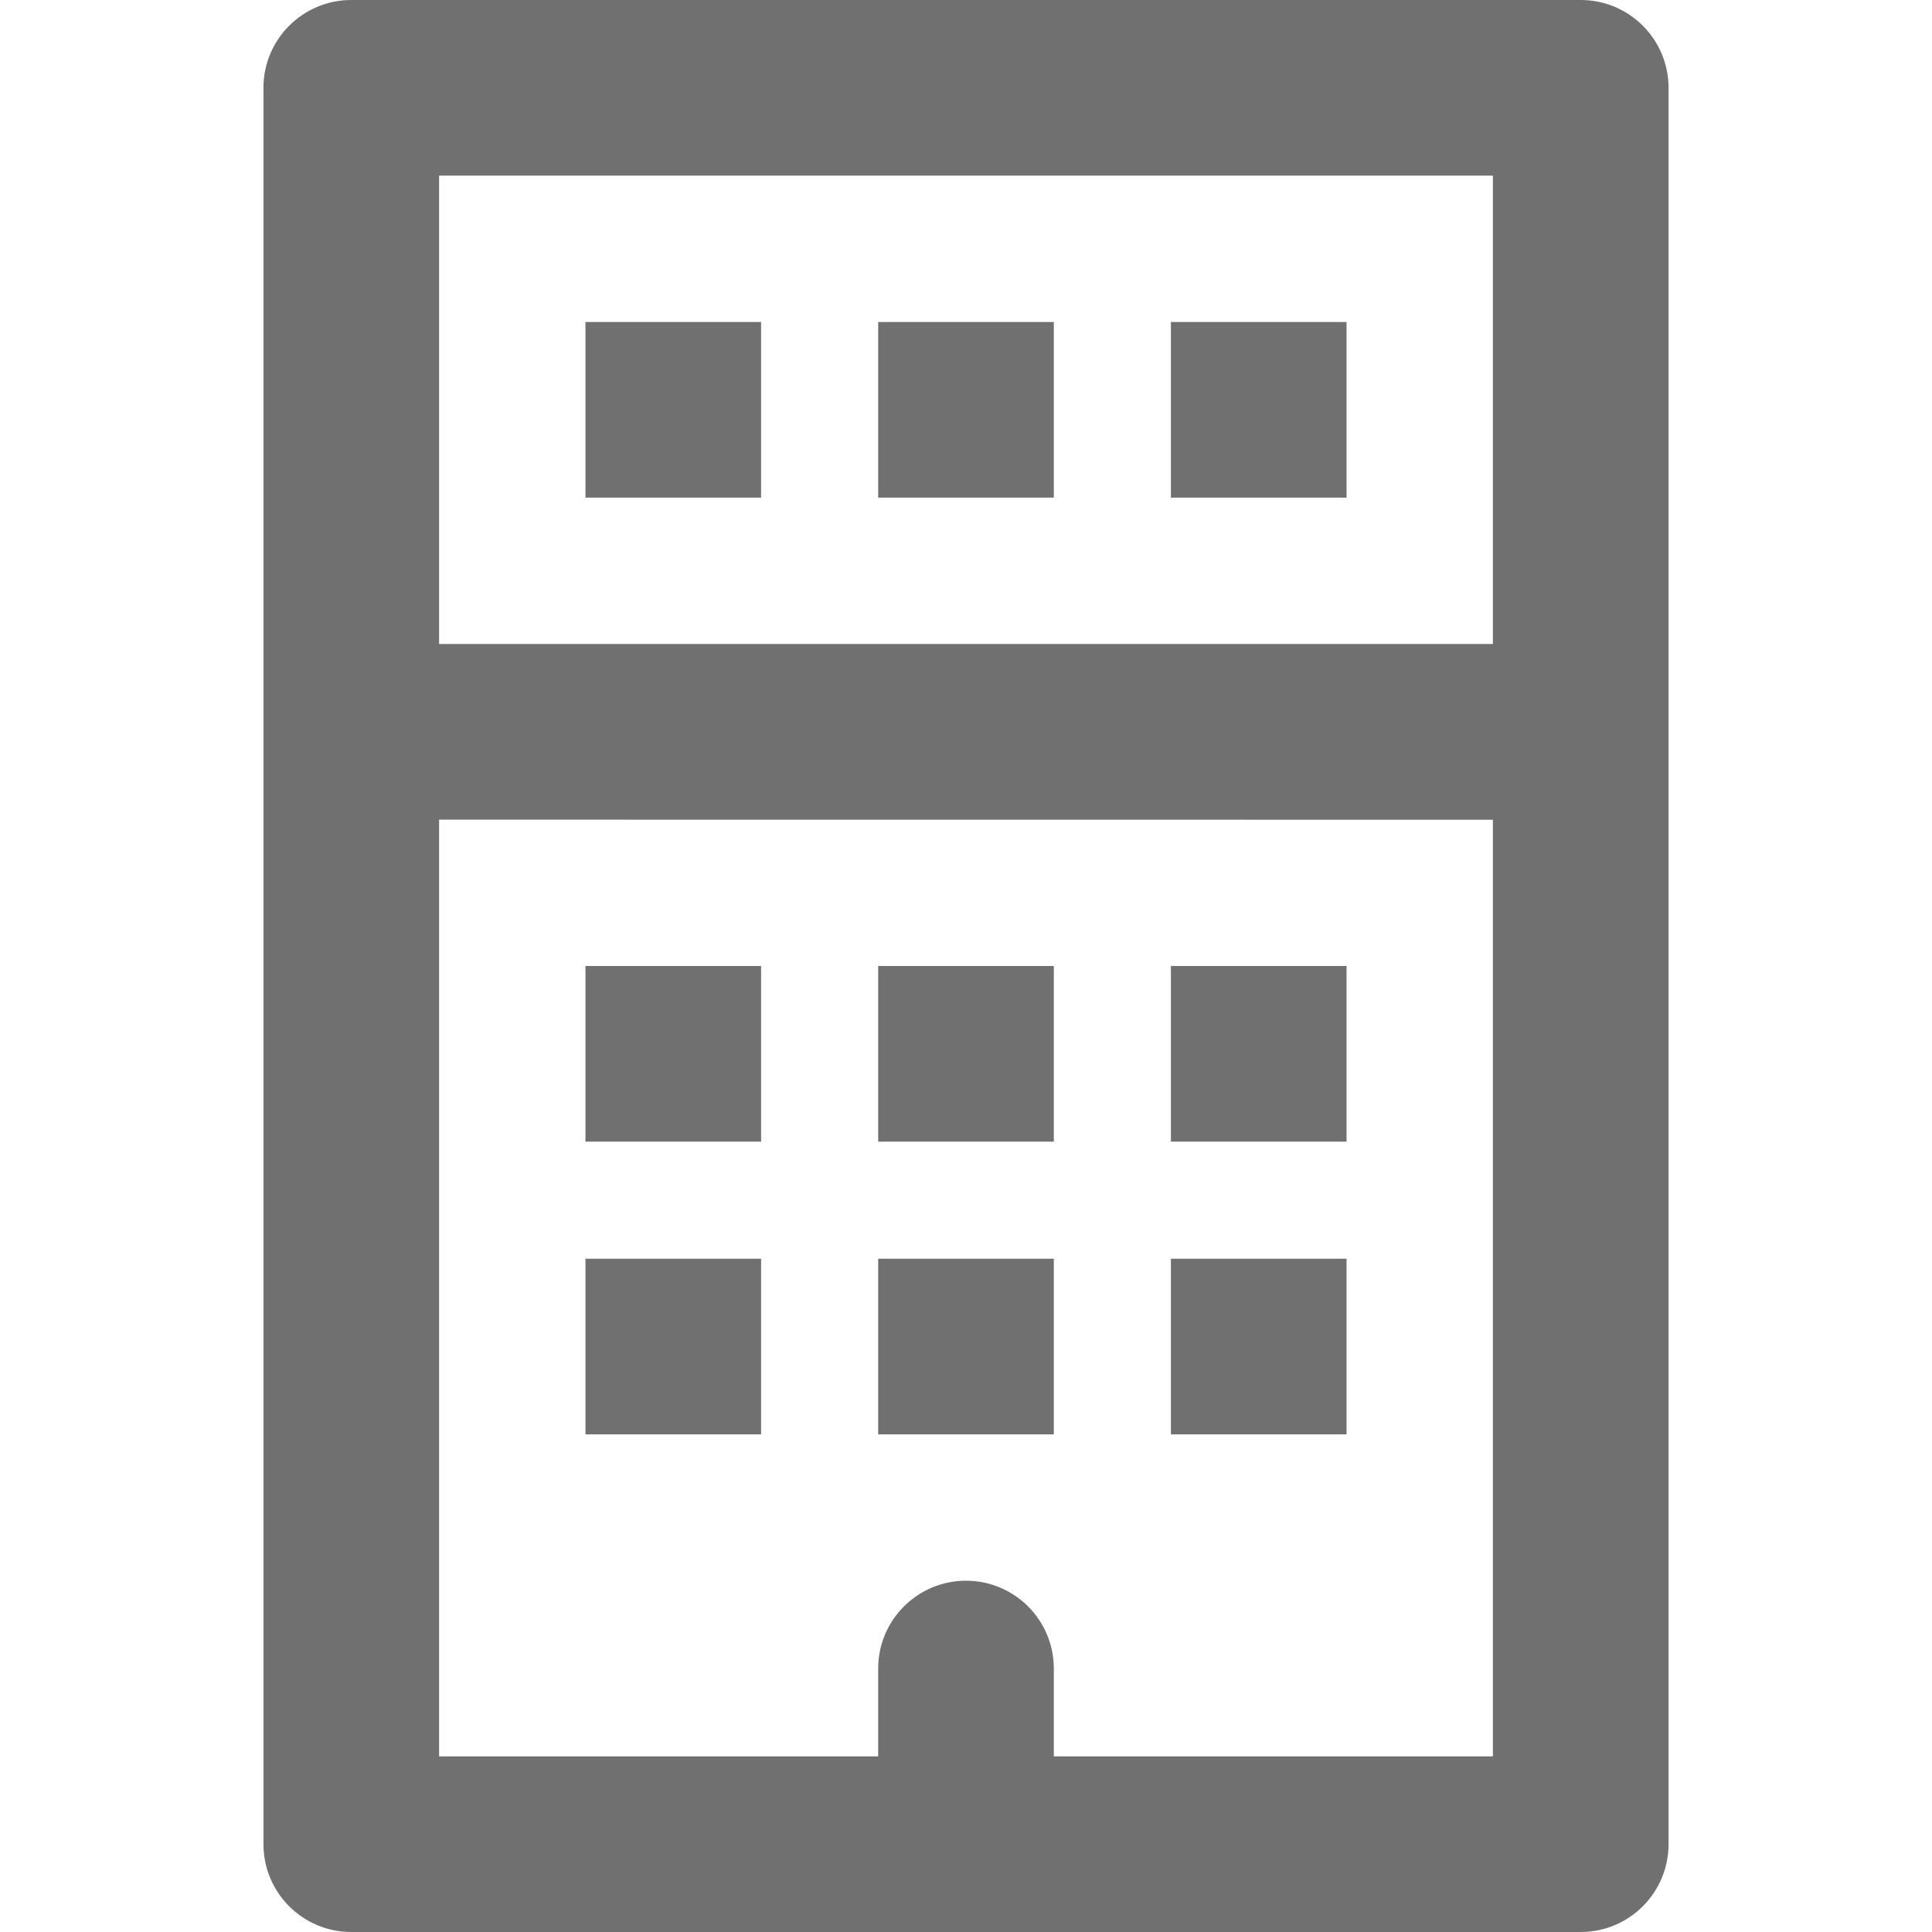
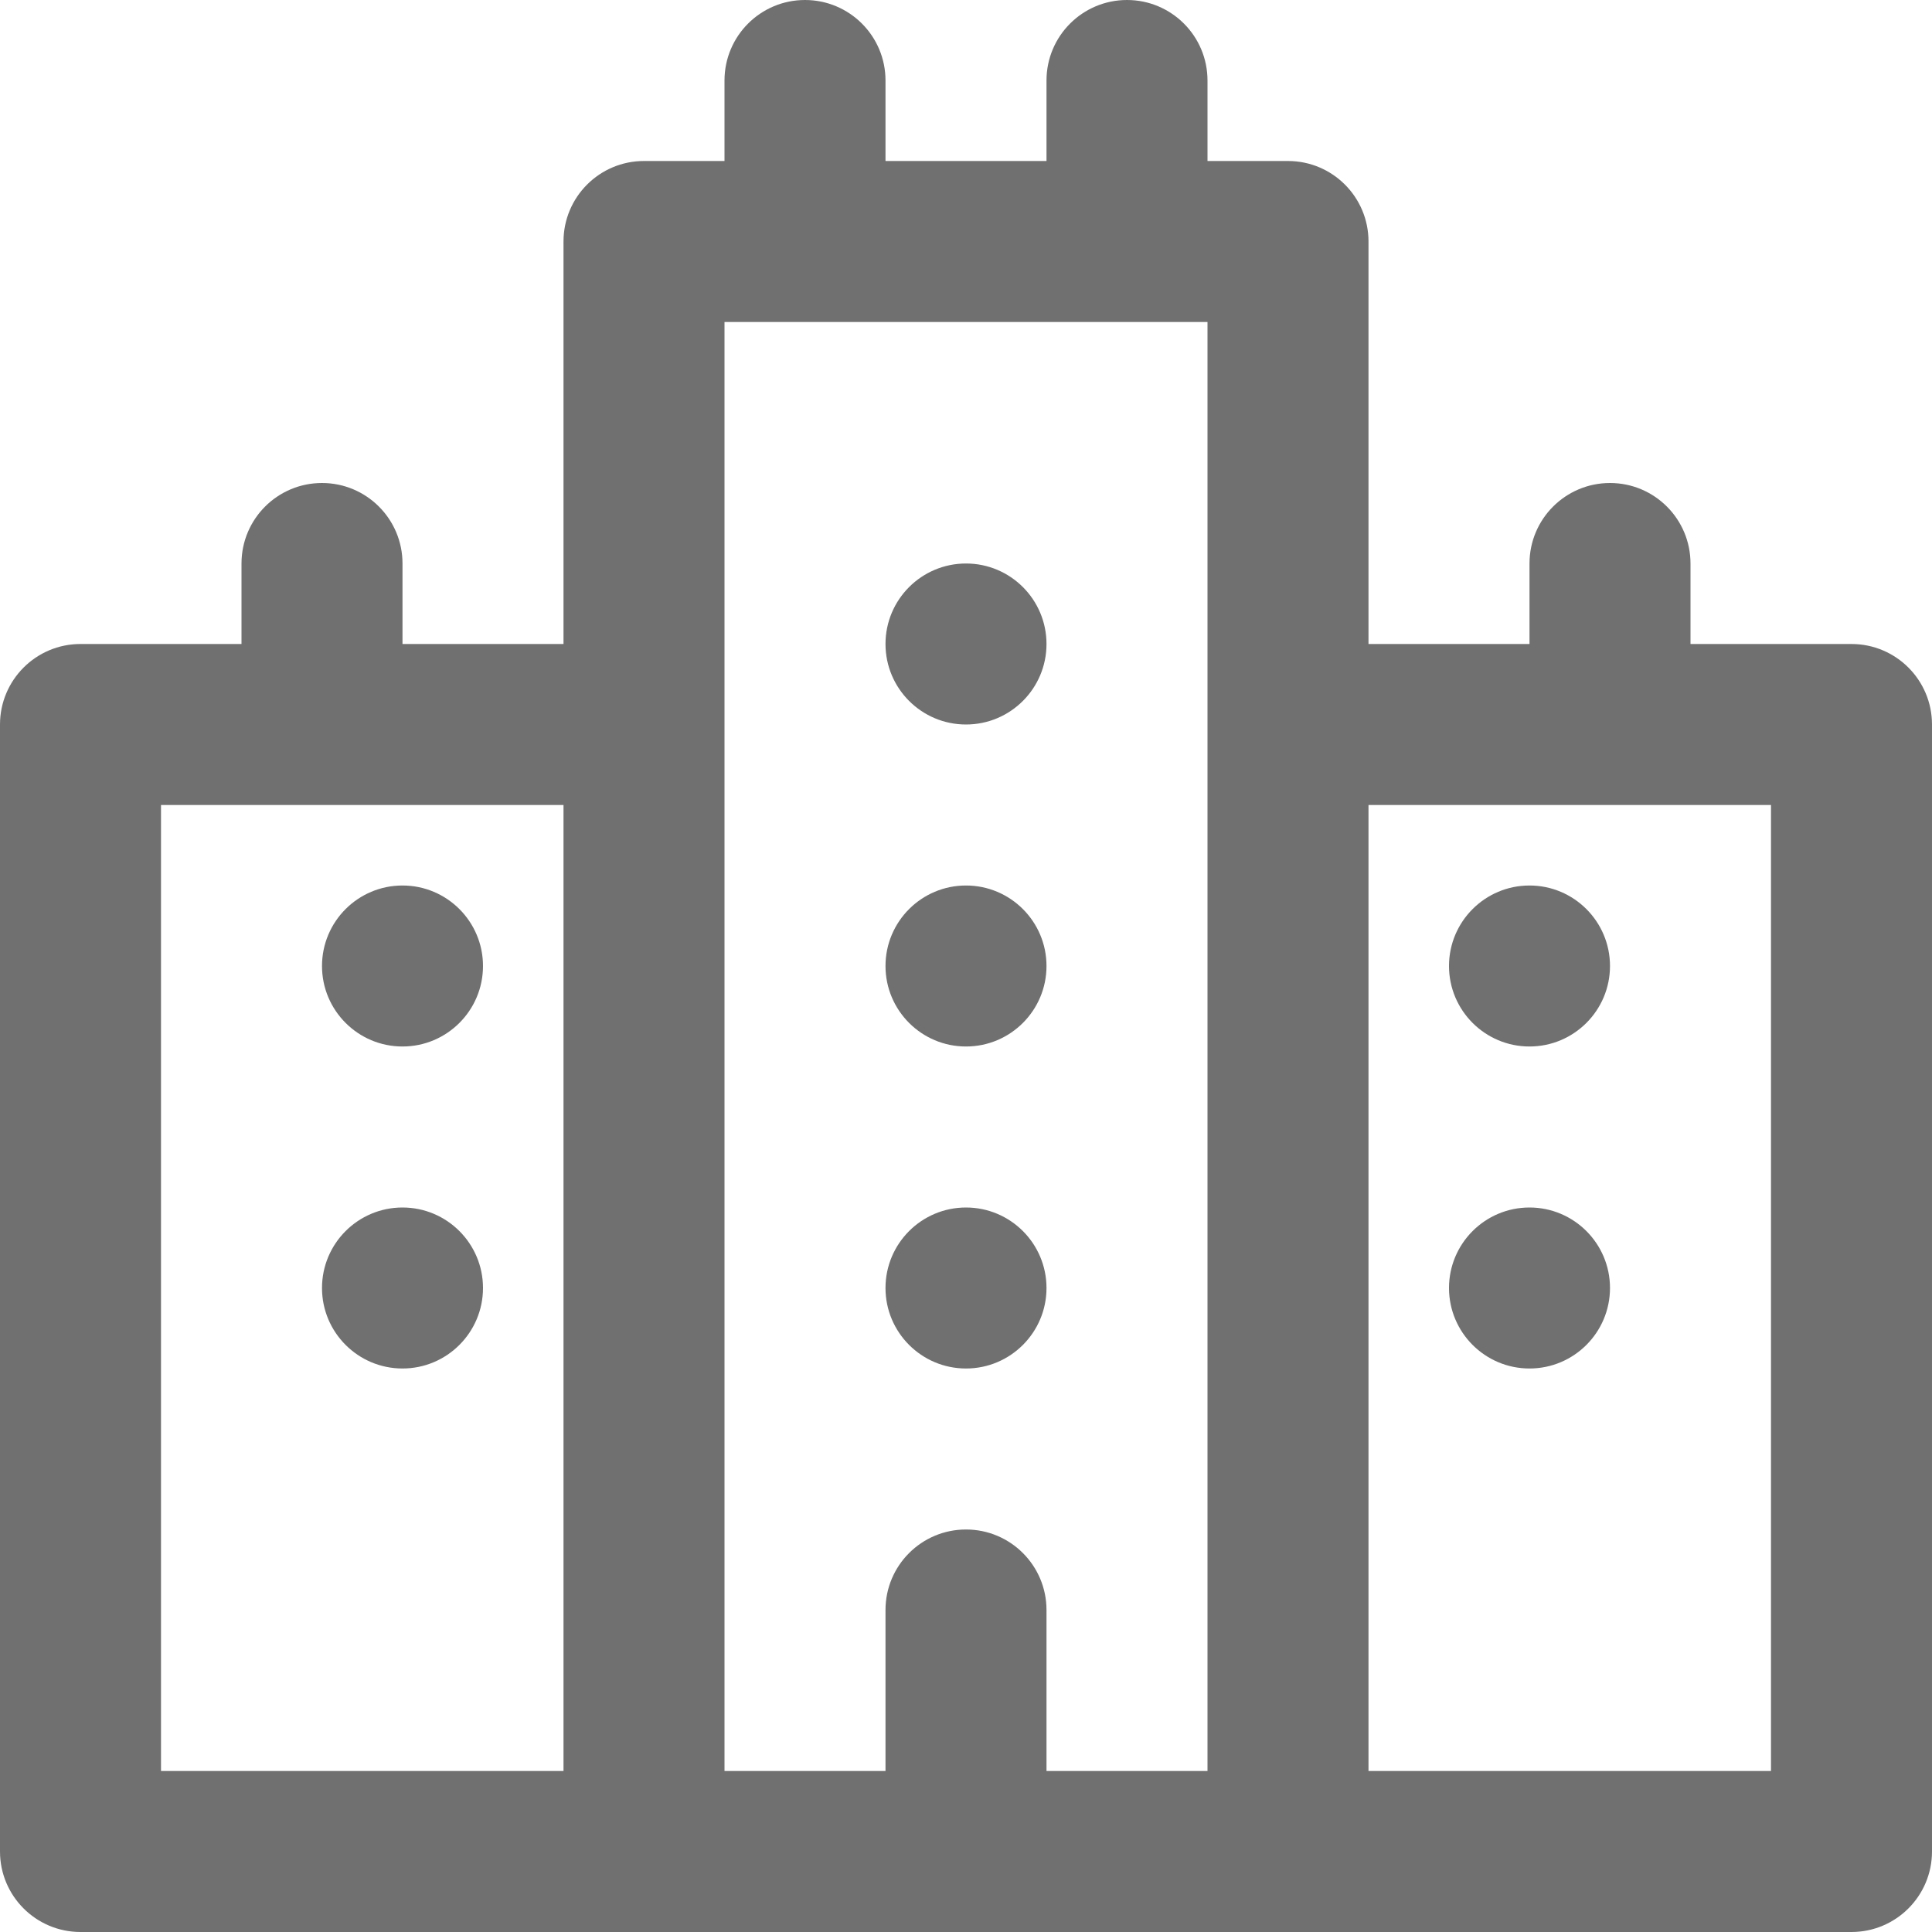
- <svg xmlns="http://www.w3.org/2000/svg" version="1.1" id="Capa_1" x="0px" y="0px" fill="#707070" viewBox="0 0 330 330" style="enable-background:new 0 0 330 330;" xml:space="preserve">
+ <svg xmlns="http://www.w3.org/2000/svg" version="1.1" id="Layer_1" x="0px" y="0px" fill="#707070" viewBox="0 0 512 512" style="enable-background:new 0 0 512 512;" xml:space="preserve">
  <g>
-     <rect x="100" y="165" width="30" height="30" />
-     <rect x="150" y="165" width="30" height="30" />
-     <rect x="100" y="215" width="30" height="30" />
-     <rect x="150" y="215" width="30" height="30" />
-     <rect x="200" y="165" width="30" height="30" />
-     <rect x="200" y="215" width="30" height="30" />
-     <rect x="100" y="55" width="30" height="30" />
-     <rect x="150" y="55" width="30" height="30" />
-     <rect x="200" y="55" width="30" height="30" />
-     <path d="M285,15c0-8.284-6.716-15-15-15H60c-8.284,0-15,6.716-15,15v110v190c0,8.284,6.716,15,15,15h210c8.284,0,15-6.716,15-15   V125.017c0-0.003,0-0.005,0-0.008s0-0.005,0-0.008V15z M75,30h180v80H75V30z M255,300h-75v-15.001c0-8.284-6.716-15-15-15   s-15,6.716-15,15V300H75V140.001l180,0.015V300z" />
+     <g>
+       <g>
+         <path d="M490.667,170.667H448v-21.333c0-11.782-9.551-21.333-21.333-21.333s-21.333,9.551-21.333,21.333v21.333h-42.667V64     c0-11.782-9.551-21.333-21.333-21.333H320V21.333C320,9.551,310.449,0,298.667,0c-11.782,0-21.333,9.551-21.333,21.333v21.333     h-42.667V21.333C234.667,9.551,225.115,0,213.333,0C201.551,0,192,9.551,192,21.333v21.333h-21.333     c-11.782,0-21.333,9.551-21.333,21.333v106.667h-42.667v-21.333c0-11.782-9.551-21.333-21.333-21.333     C73.551,128,64,137.551,64,149.333v21.333H21.333C9.551,170.667,0,180.218,0,192v298.667C0,502.449,9.551,512,21.333,512h149.333     h170.667h149.333c11.782,0,21.333-9.551,21.333-21.333V192C512,180.218,502.449,170.667,490.667,170.667z M42.667,213.333     h106.667v256H42.667V213.333z M192,192V85.333h128V192v277.333h-42.667v-42.667c0-11.782-9.551-21.333-21.333-21.333     s-21.333,9.551-21.333,21.333v42.667H192V192z M469.333,469.333H362.667v-256h106.667V469.333z" />
+         <path d="M256,192c11.776,0,21.333-9.557,21.333-21.333s-9.557-21.333-21.333-21.333s-21.333,9.557-21.333,21.333     S244.224,192,256,192z" />
+         <path d="M256,277.333c11.776,0,21.333-9.557,21.333-21.333s-9.557-21.333-21.333-21.333s-21.333,9.557-21.333,21.333     S244.224,277.333,256,277.333z" />
+         <path d="M256,362.667c11.776,0,21.333-9.557,21.333-21.333c0-11.776-9.557-21.333-21.333-21.333s-21.333,9.557-21.333,21.333     C234.667,353.109,244.224,362.667,256,362.667z" />
+         <path d="M405.333,234.667C393.557,234.667,384,244.224,384,256s9.557,21.333,21.333,21.333s21.333-9.557,21.333-21.333     S417.109,234.667,405.333,234.667z" />
+         <path d="M405.333,320C393.557,320,384,329.557,384,341.333c0,11.776,9.557,21.333,21.333,21.333s21.333-9.557,21.333-21.333     C426.667,329.557,417.109,320,405.333,320z" />
+         <path d="M106.667,234.667c-11.776,0-21.333,9.557-21.333,21.333s9.557,21.333,21.333,21.333S128,267.776,128,256     S118.443,234.667,106.667,234.667z" />
+         <path d="M106.667,320c-11.776,0-21.333,9.557-21.333,21.333c0,11.776,9.557,21.333,21.333,21.333S128,353.109,128,341.333     C128,329.557,118.443,320,106.667,320z" />
+       </g>
+     </g>
  </g>
</svg>
